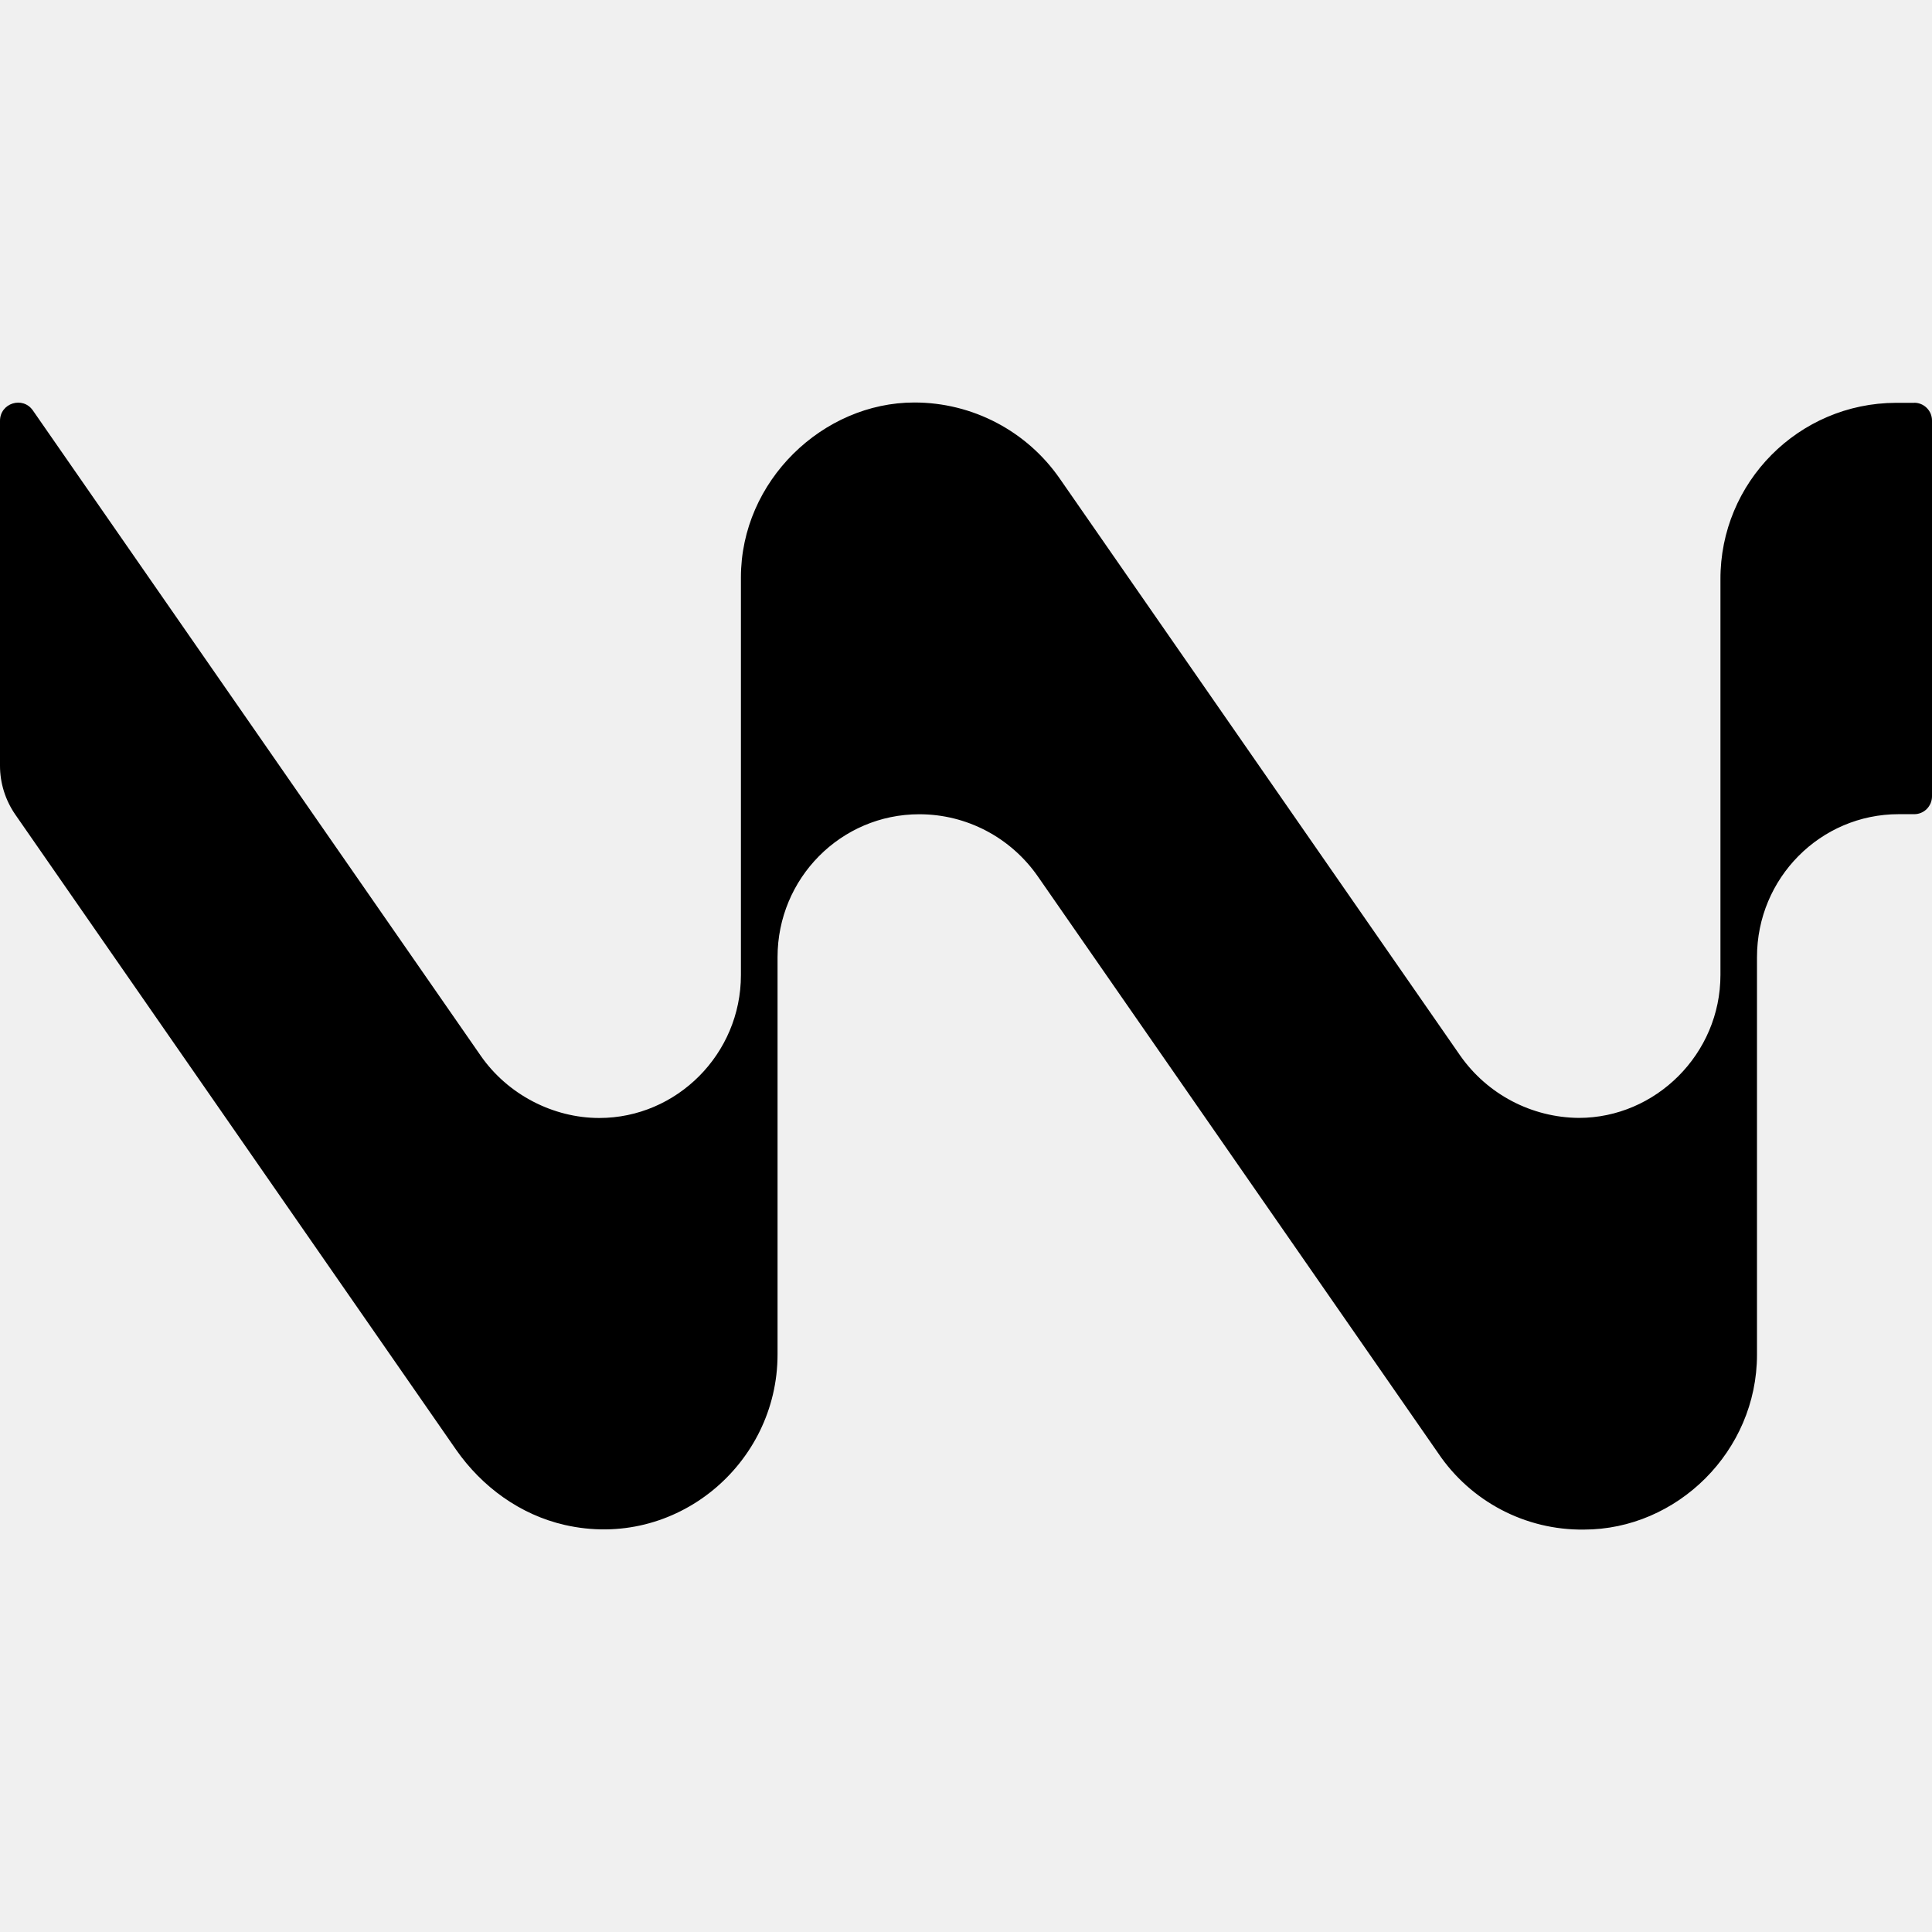
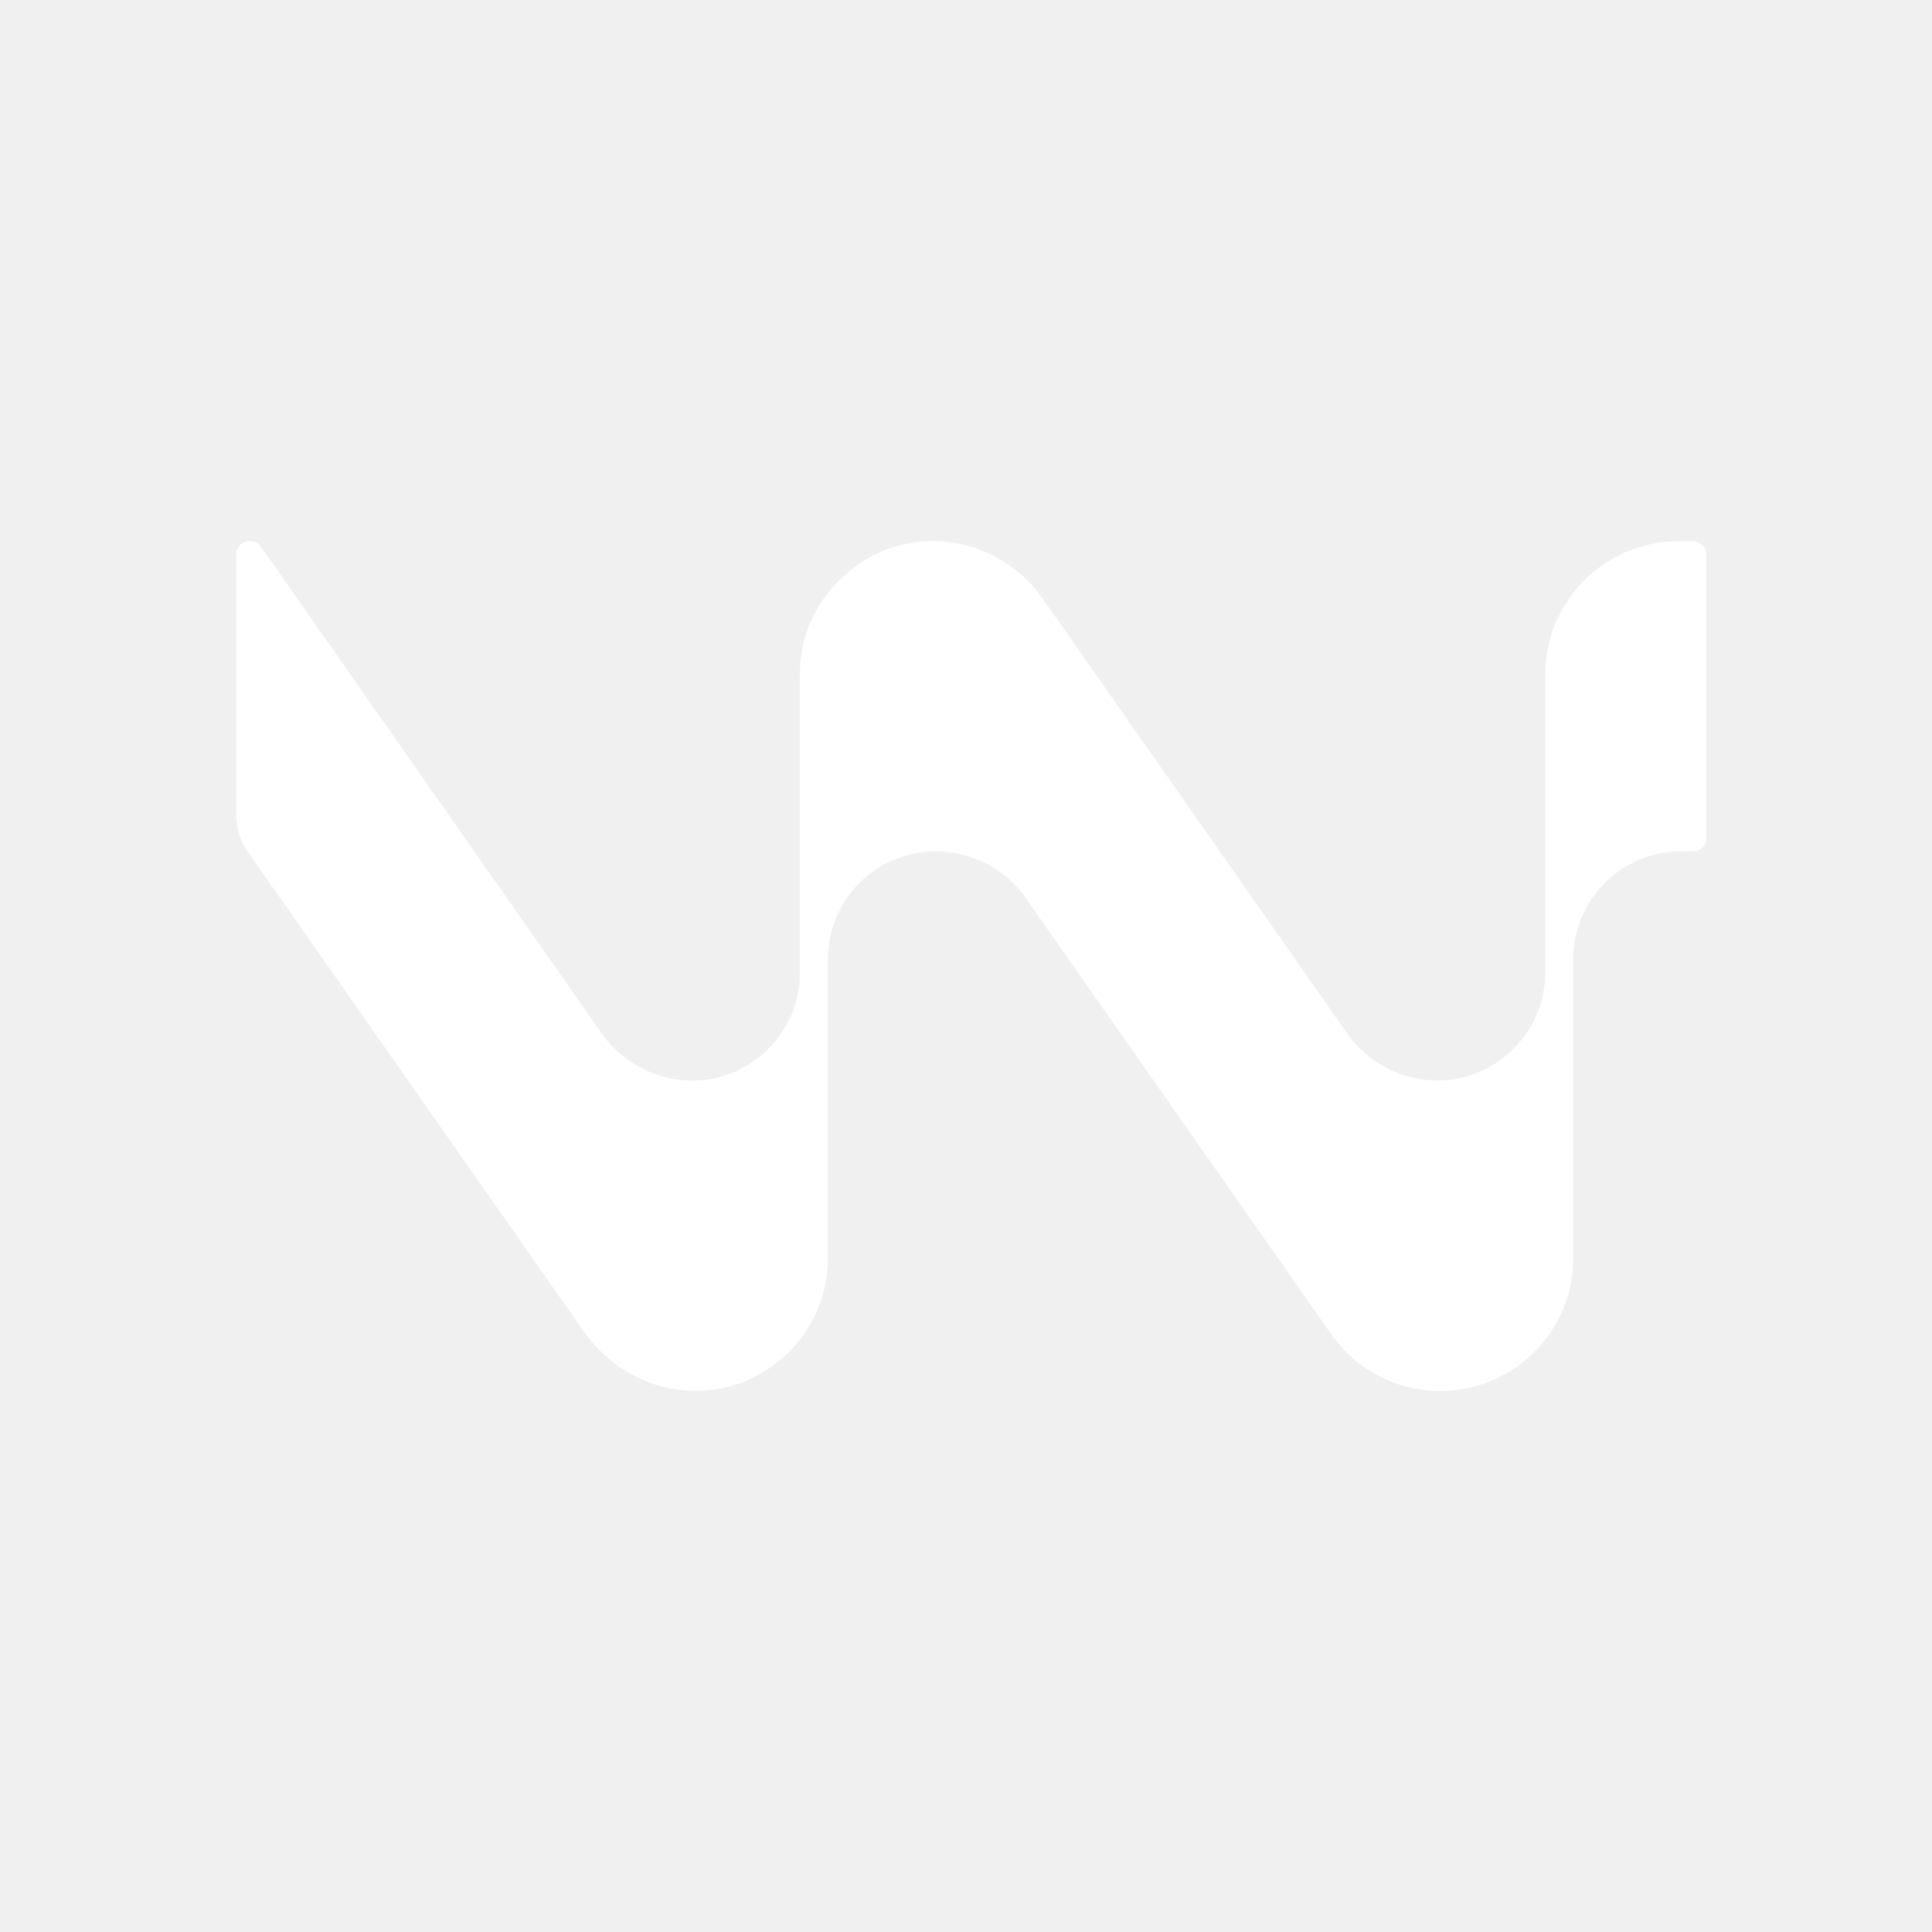
- <svg xmlns="http://www.w3.org/2000/svg" fill="currentColor" fill-rule="evenodd" height="1em" style="flex:none;line-height:1" viewBox="0 0 24 24" width="1em">
-   <path clip-rule="evenodd" d="M23.78 5.004h-.228a2.187 2.187 0 00-2.18 2.196v4.912c0 .98-.804 1.775-1.76 1.775a1.818 1.818 0 01-1.472-.773L13.168 5.95a2.197 2.197 0 00-1.81-.95c-1.134 0-2.154.972-2.154 2.173v4.94c0 .98-.797 1.775-1.76 1.775-.57 0-1.136-.289-1.472-.773L.408 5.098C.282 4.918 0 5.007 0 5.228v4.284c0 .216.066.426.188.604l5.475 7.889c.324.466.8.812 1.351.938 1.377.316 2.645-.754 2.645-2.117V11.89c0-.98.787-1.775 1.76-1.775h.002c.586 0 1.135.288 1.472.773l4.972 7.163a2.15 2.15 0 001.81.95c1.158 0 2.151-.973 2.151-2.173v-4.939c0-.98.787-1.775 1.76-1.775h.194c.122 0 .22-.1.22-.222V5.225a.221.221 0 00-.22-.222z" />
+ <svg xmlns="http://www.w3.org/2000/svg" width="1024" height="1024" viewBox="0 0 1024 1024" fill="none">
+   <path d="M897.246 286.869H889.819C850.735 286.808 819.017 318.46 819.017 357.539V515.589C819.017 547.15 792.93 572.716 761.882 572.716C743.436 572.716 725.02 563.433 714.093 547.85L552.673 317.304C539.28 298.16 517.486 286.747 493.895 286.747C457.094 286.747 423.976 318.034 423.976 356.657V515.619C423.976 547.181 398.103 572.746 366.842 572.746C348.335 572.746 329.949 563.463 319.021 547.881L138.395 289.882C134.316 284.038 125.154 286.93 125.154 294.052V431.892C125.154 438.862 127.285 445.619 131.272 451.34L309.037 705.2C319.539 720.204 335.033 731.344 352.9 735.392C397.616 745.557 438.77 711.135 438.77 667.278V508.406C438.77 476.845 464.339 451.279 495.904 451.279H495.995C515.02 451.279 532.857 460.562 543.785 476.145L705.235 706.661C718.659 725.835 739.327 737.218 763.983 737.218C801.606 737.218 833.841 705.9 833.841 667.308V508.376C833.841 476.815 859.41 451.249 890.975 451.249H897.276C901.233 451.249 904.43 448.053 904.43 444.097V294.021C904.43 290.065 901.233 286.869 897.276 286.869H897.246Z" fill="white" />
</svg>
